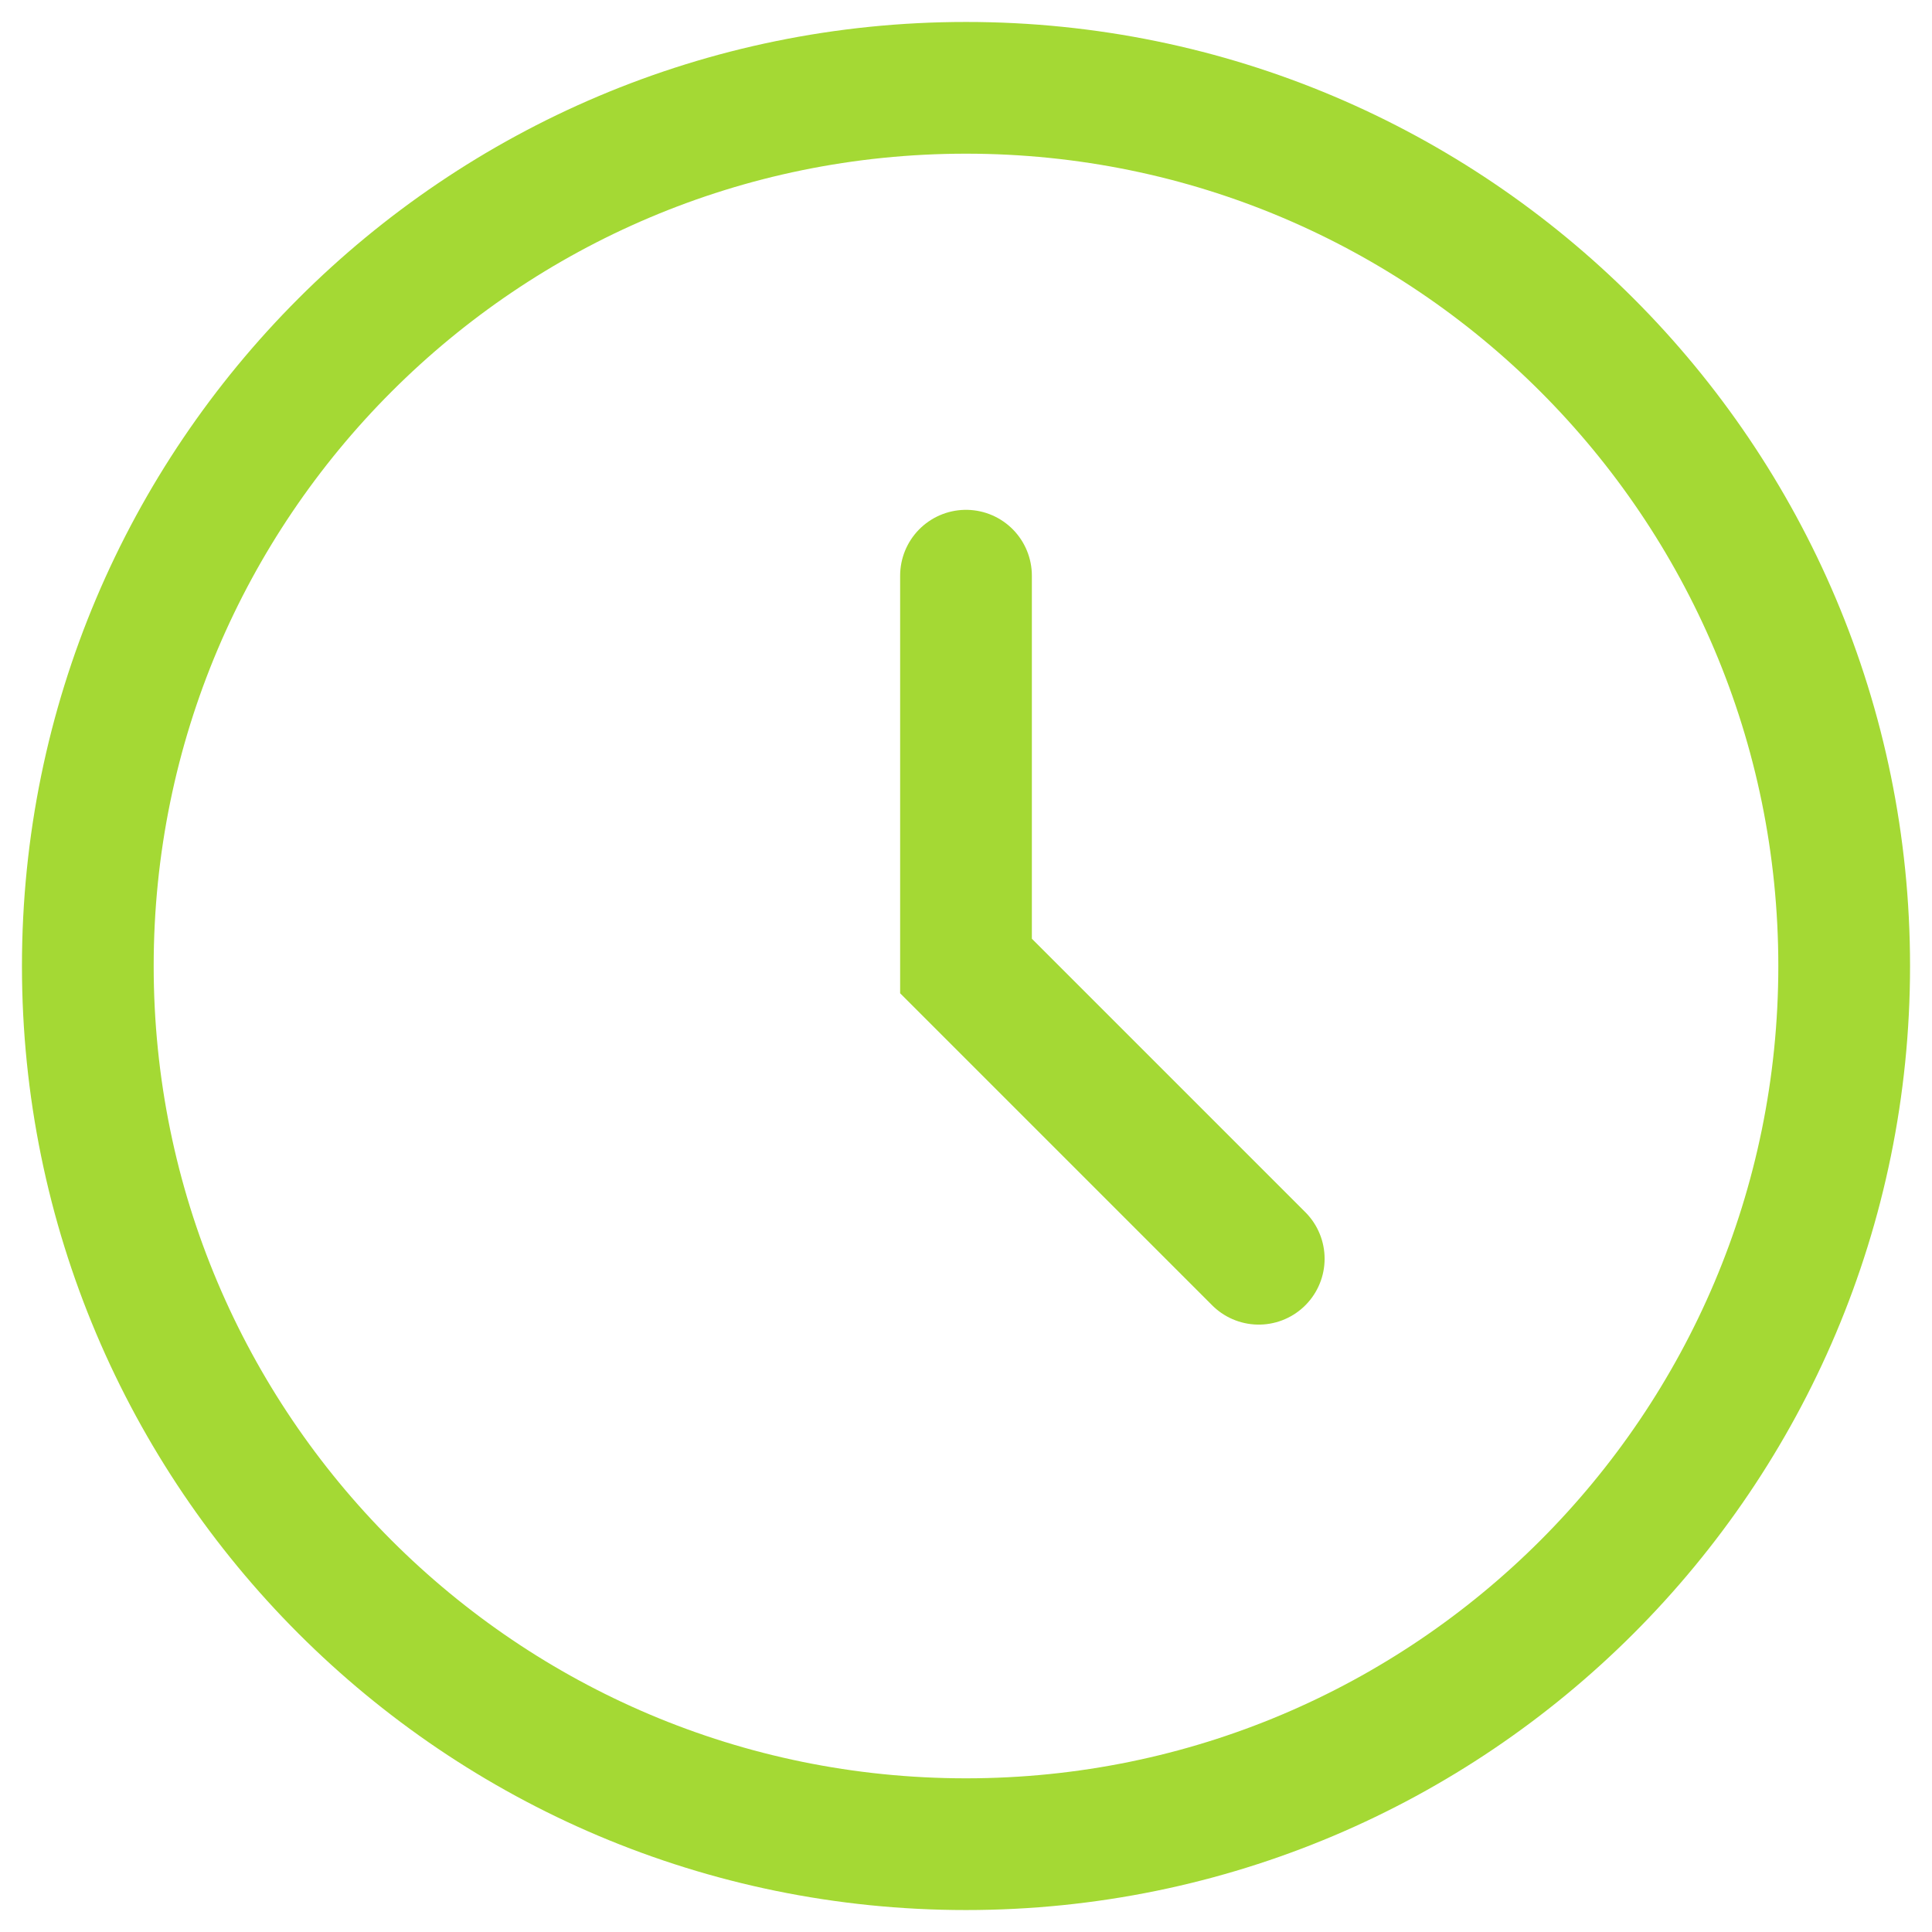
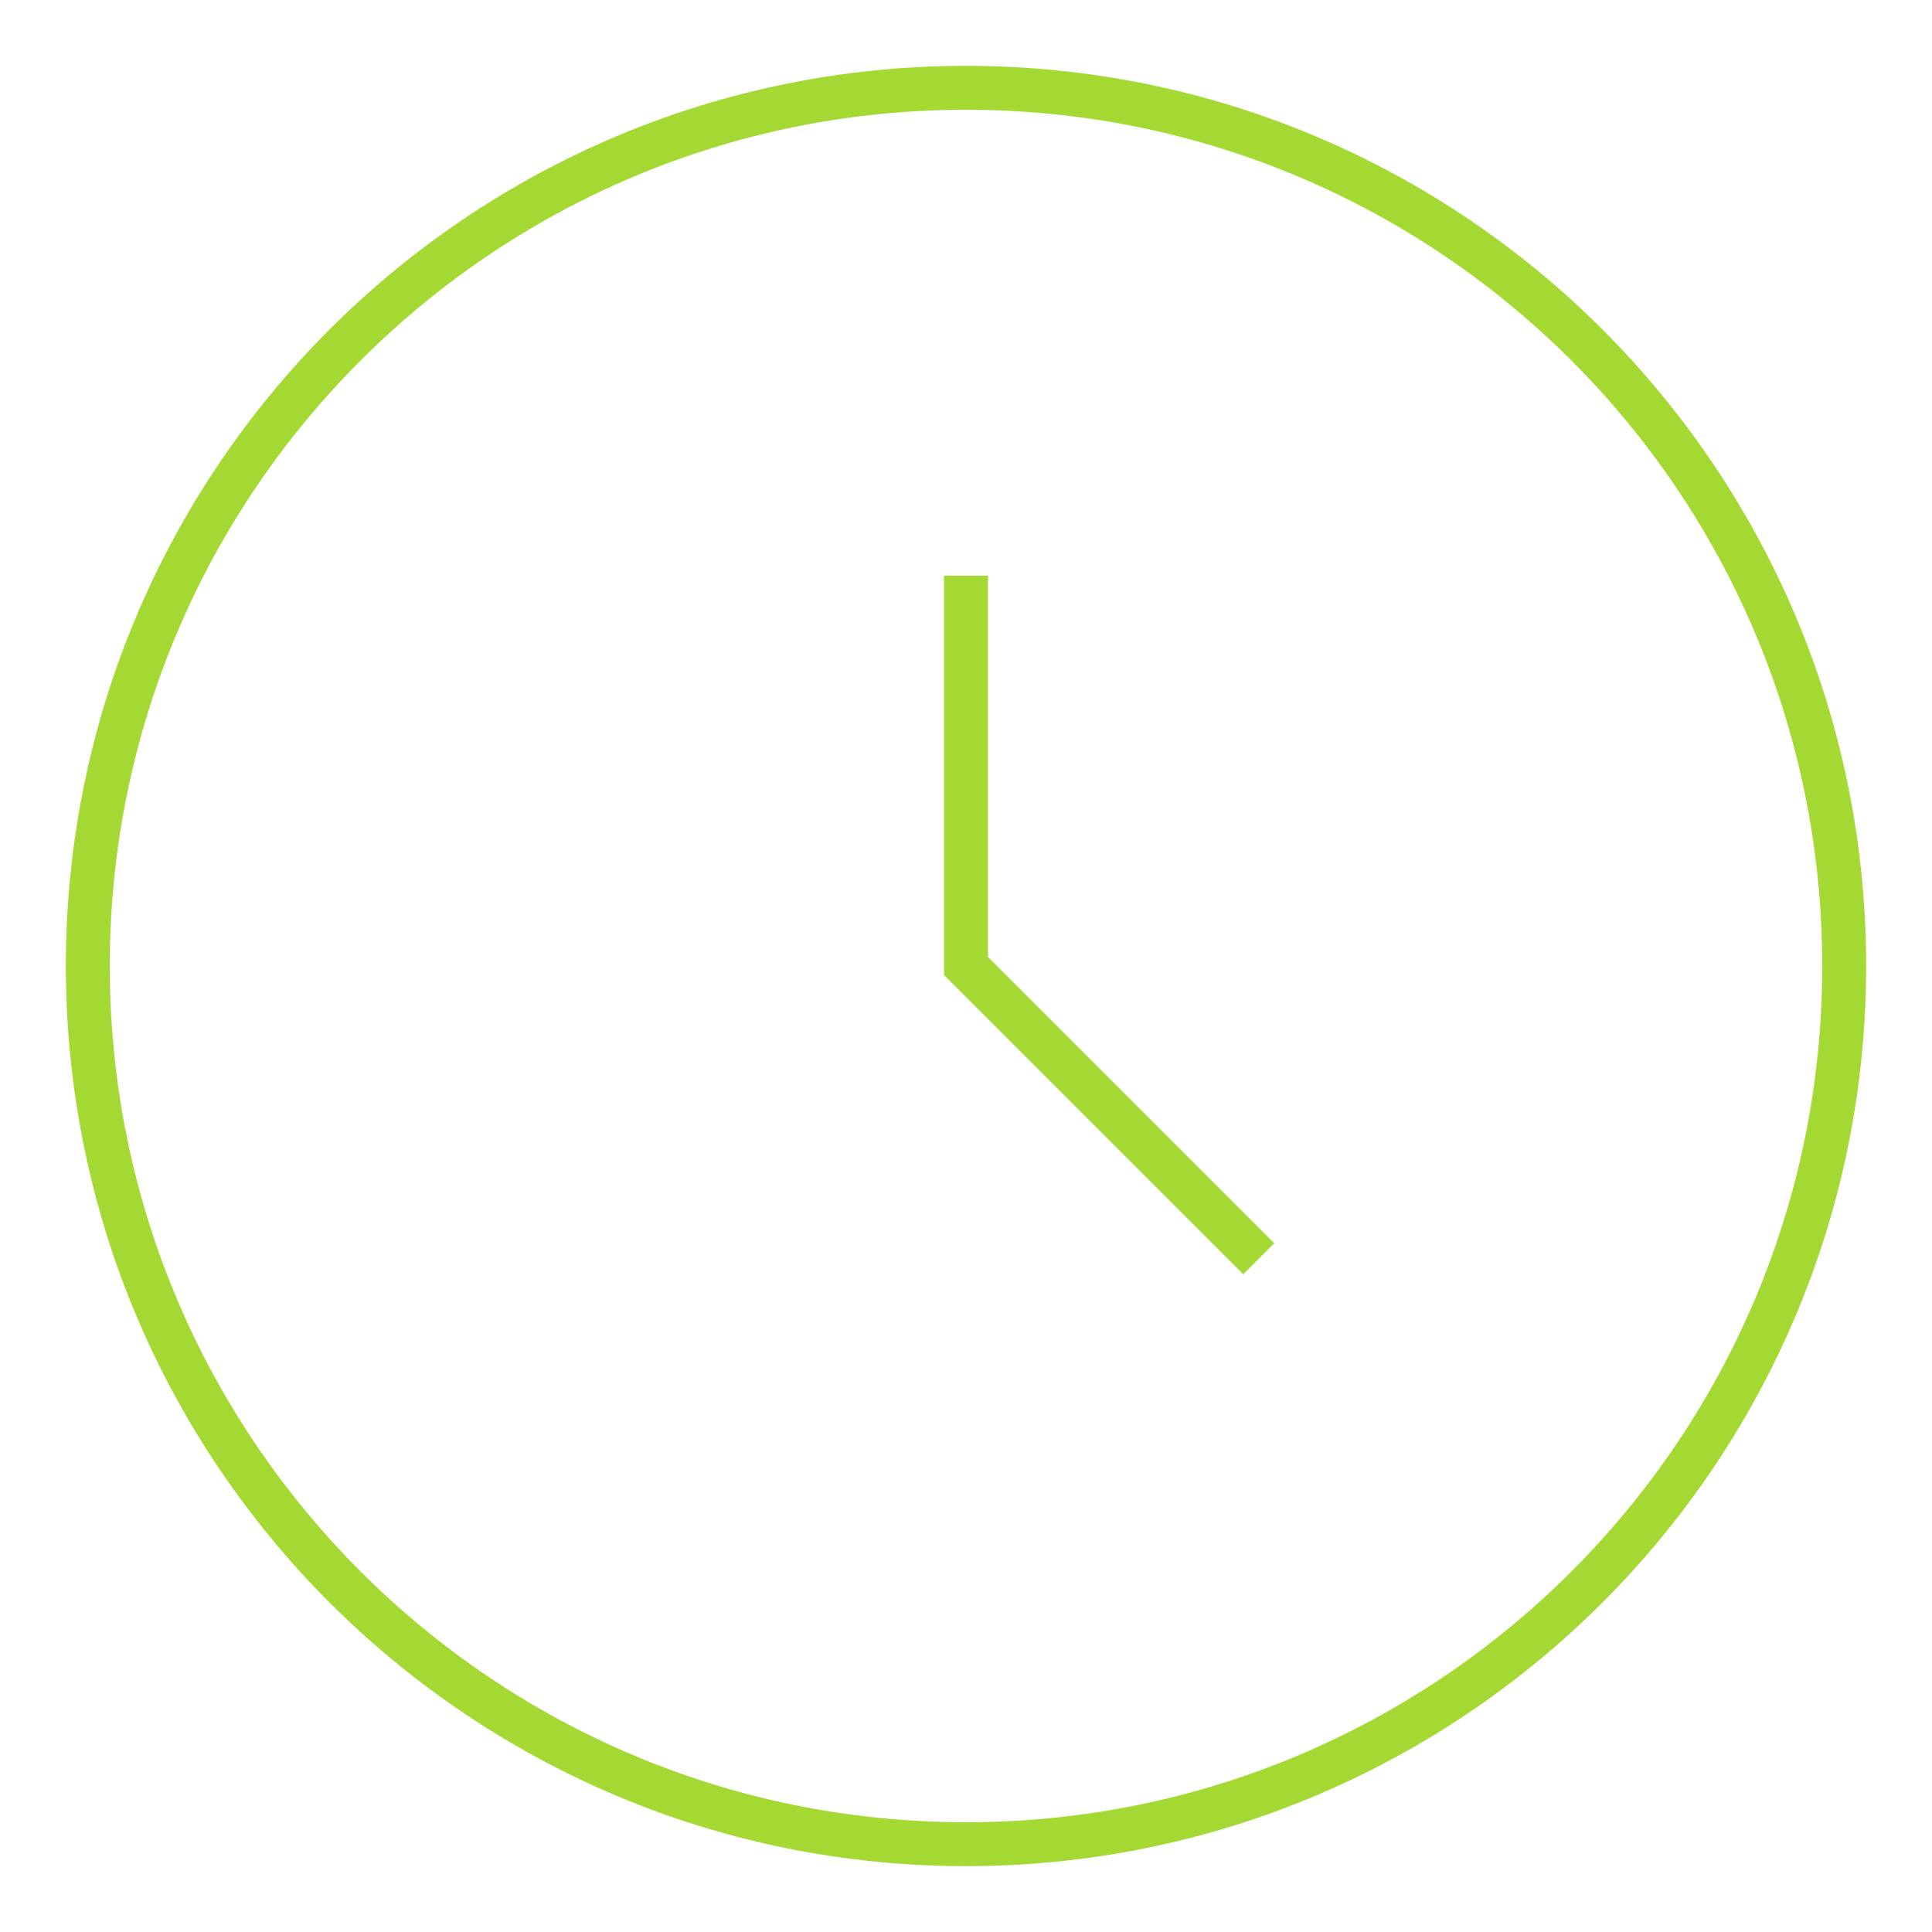
<svg xmlns="http://www.w3.org/2000/svg" width="44" height="44" viewBox="0 0 44 44" fill="none">
-   <path d="M22 13.111V22L28.667 28.667" stroke="#A4D934" stroke-width="3" stroke-linecap="round" />
-   <path d="M22 42C33.046 42 42 33.046 42 22C42 10.954 33.046 2 22 2C10.954 2 2 10.954 2 22C2 33.046 10.954 42 22 42Z" stroke="#A4D934" stroke-width="3" />
+   <path d="M22 13.111V22L28.667 28.667" stroke="#A4D934" strokeWidth="3" strokeLinecap="round" />
+   <path d="M22 42C33.046 42 42 33.046 42 22C42 10.954 33.046 2 22 2C10.954 2 2 10.954 2 22C2 33.046 10.954 42 22 42Z" stroke="#A4D934" strokeWidth="3" />
</svg>
